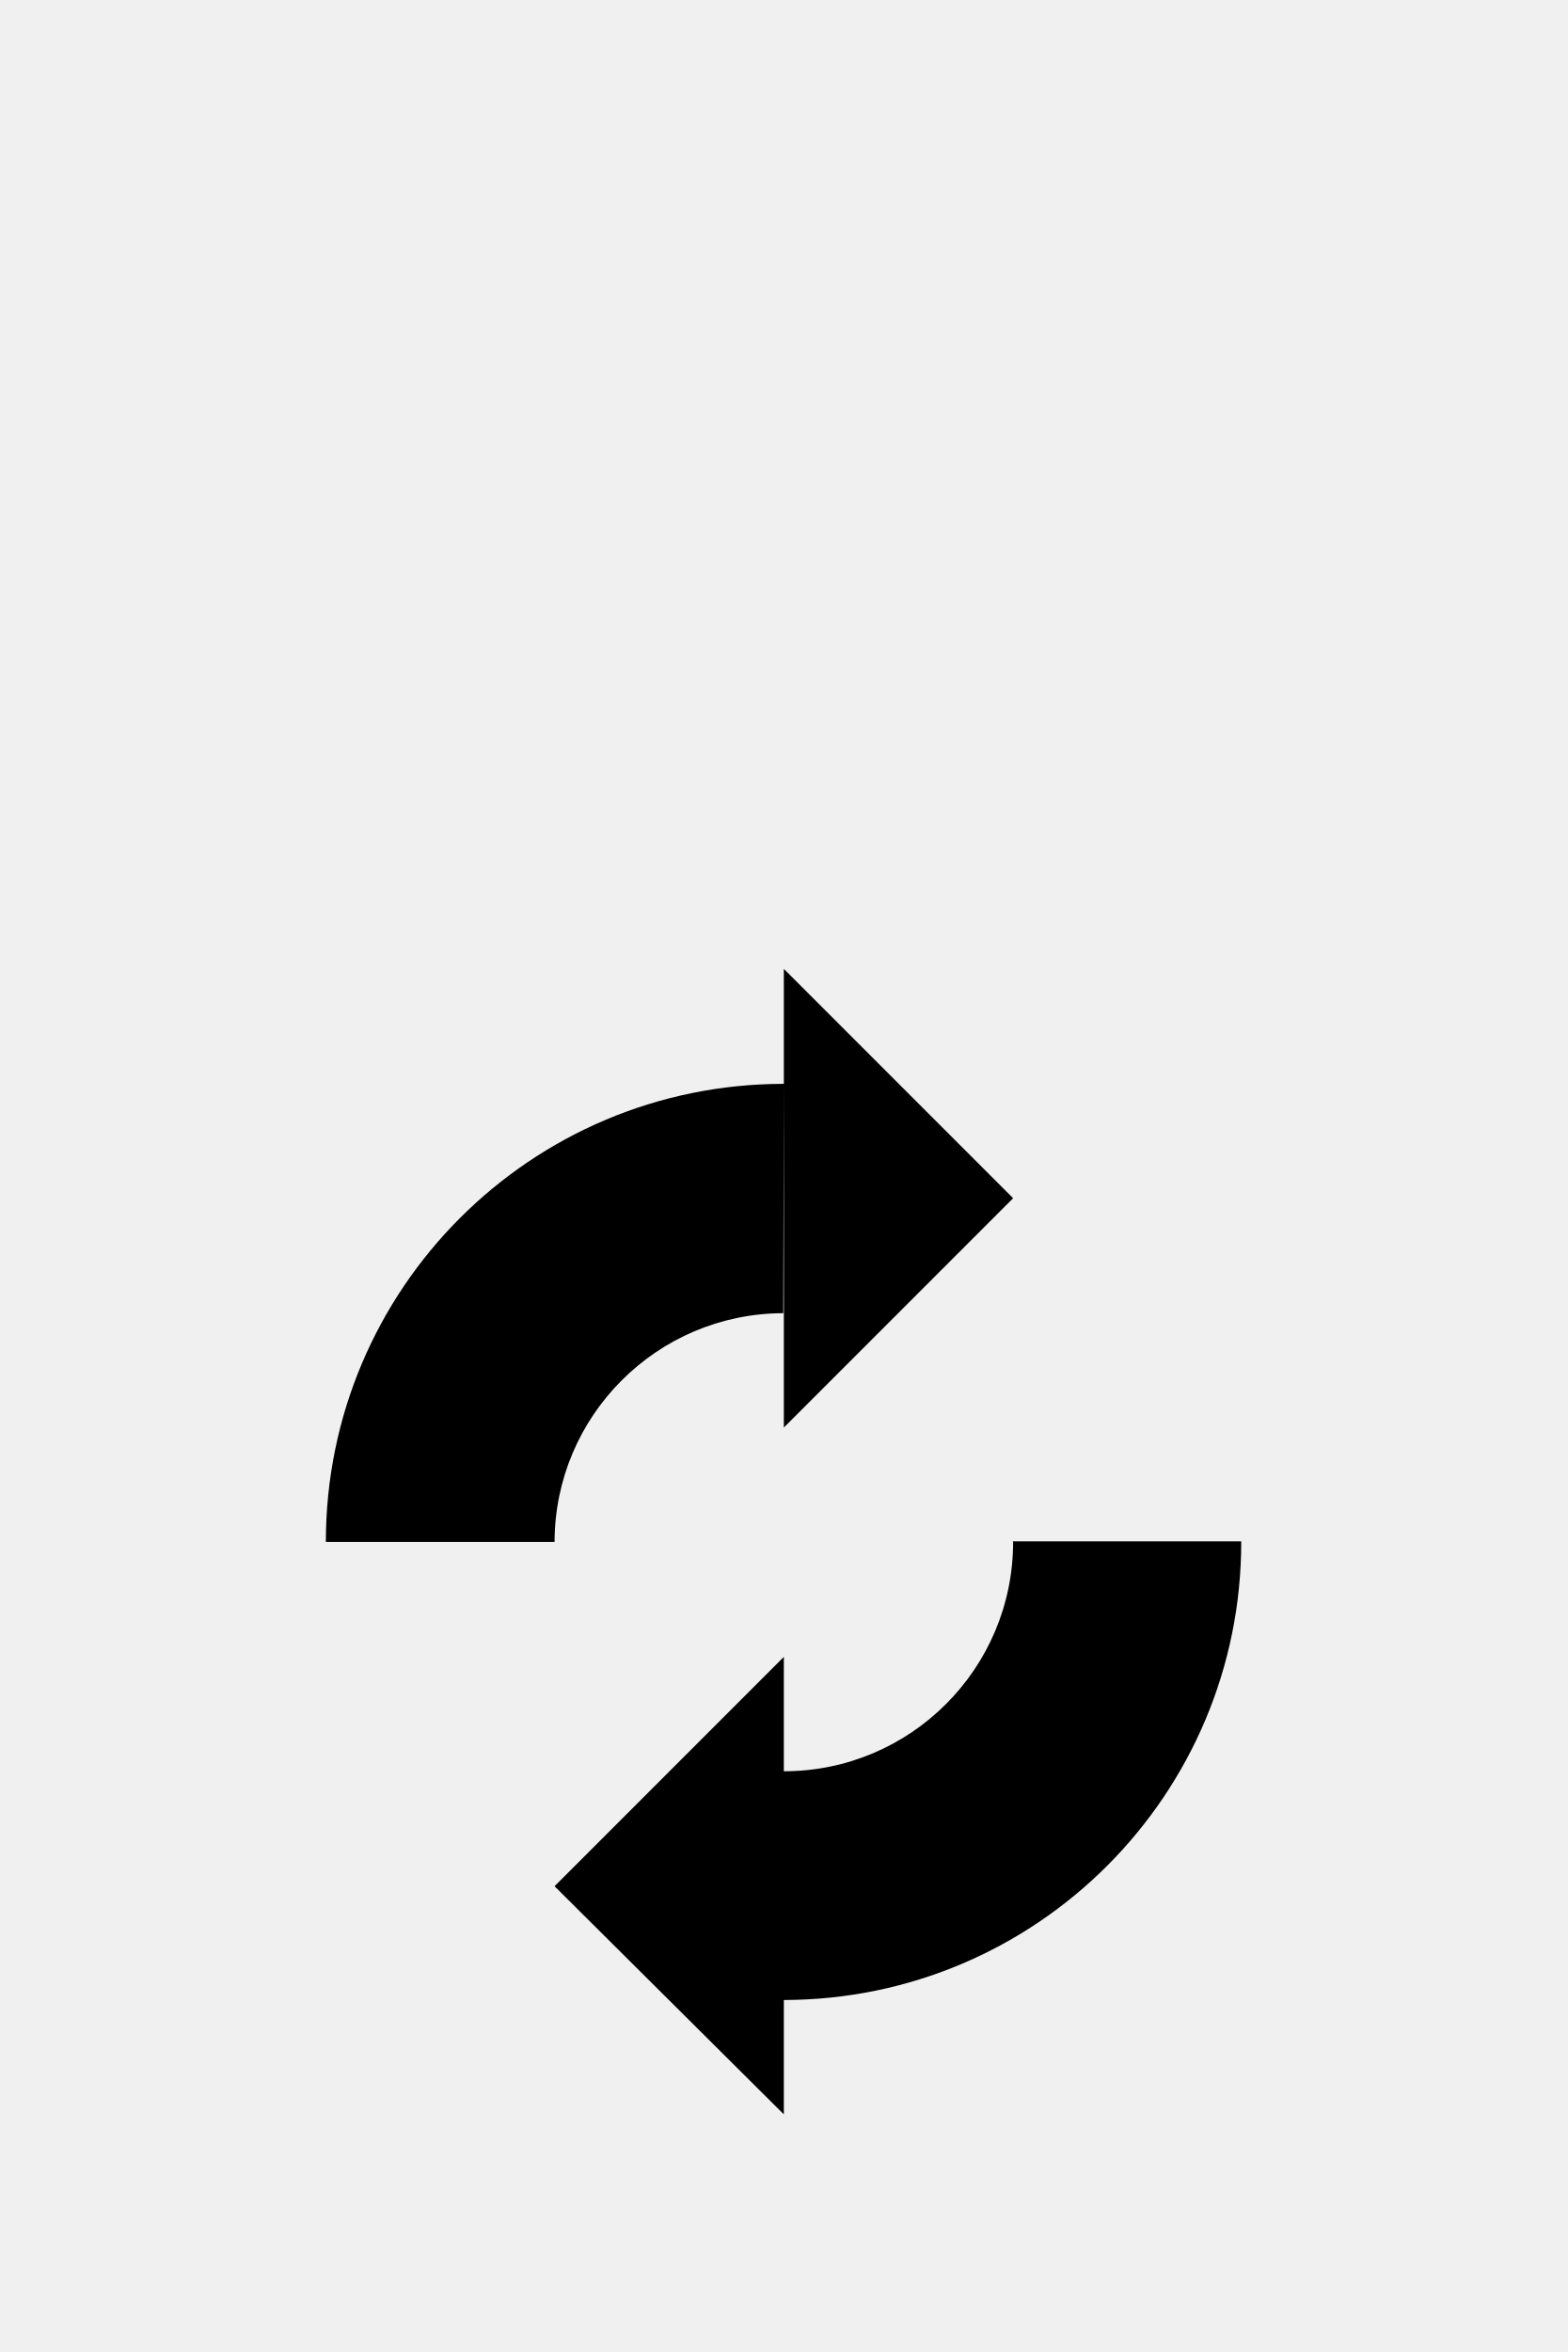
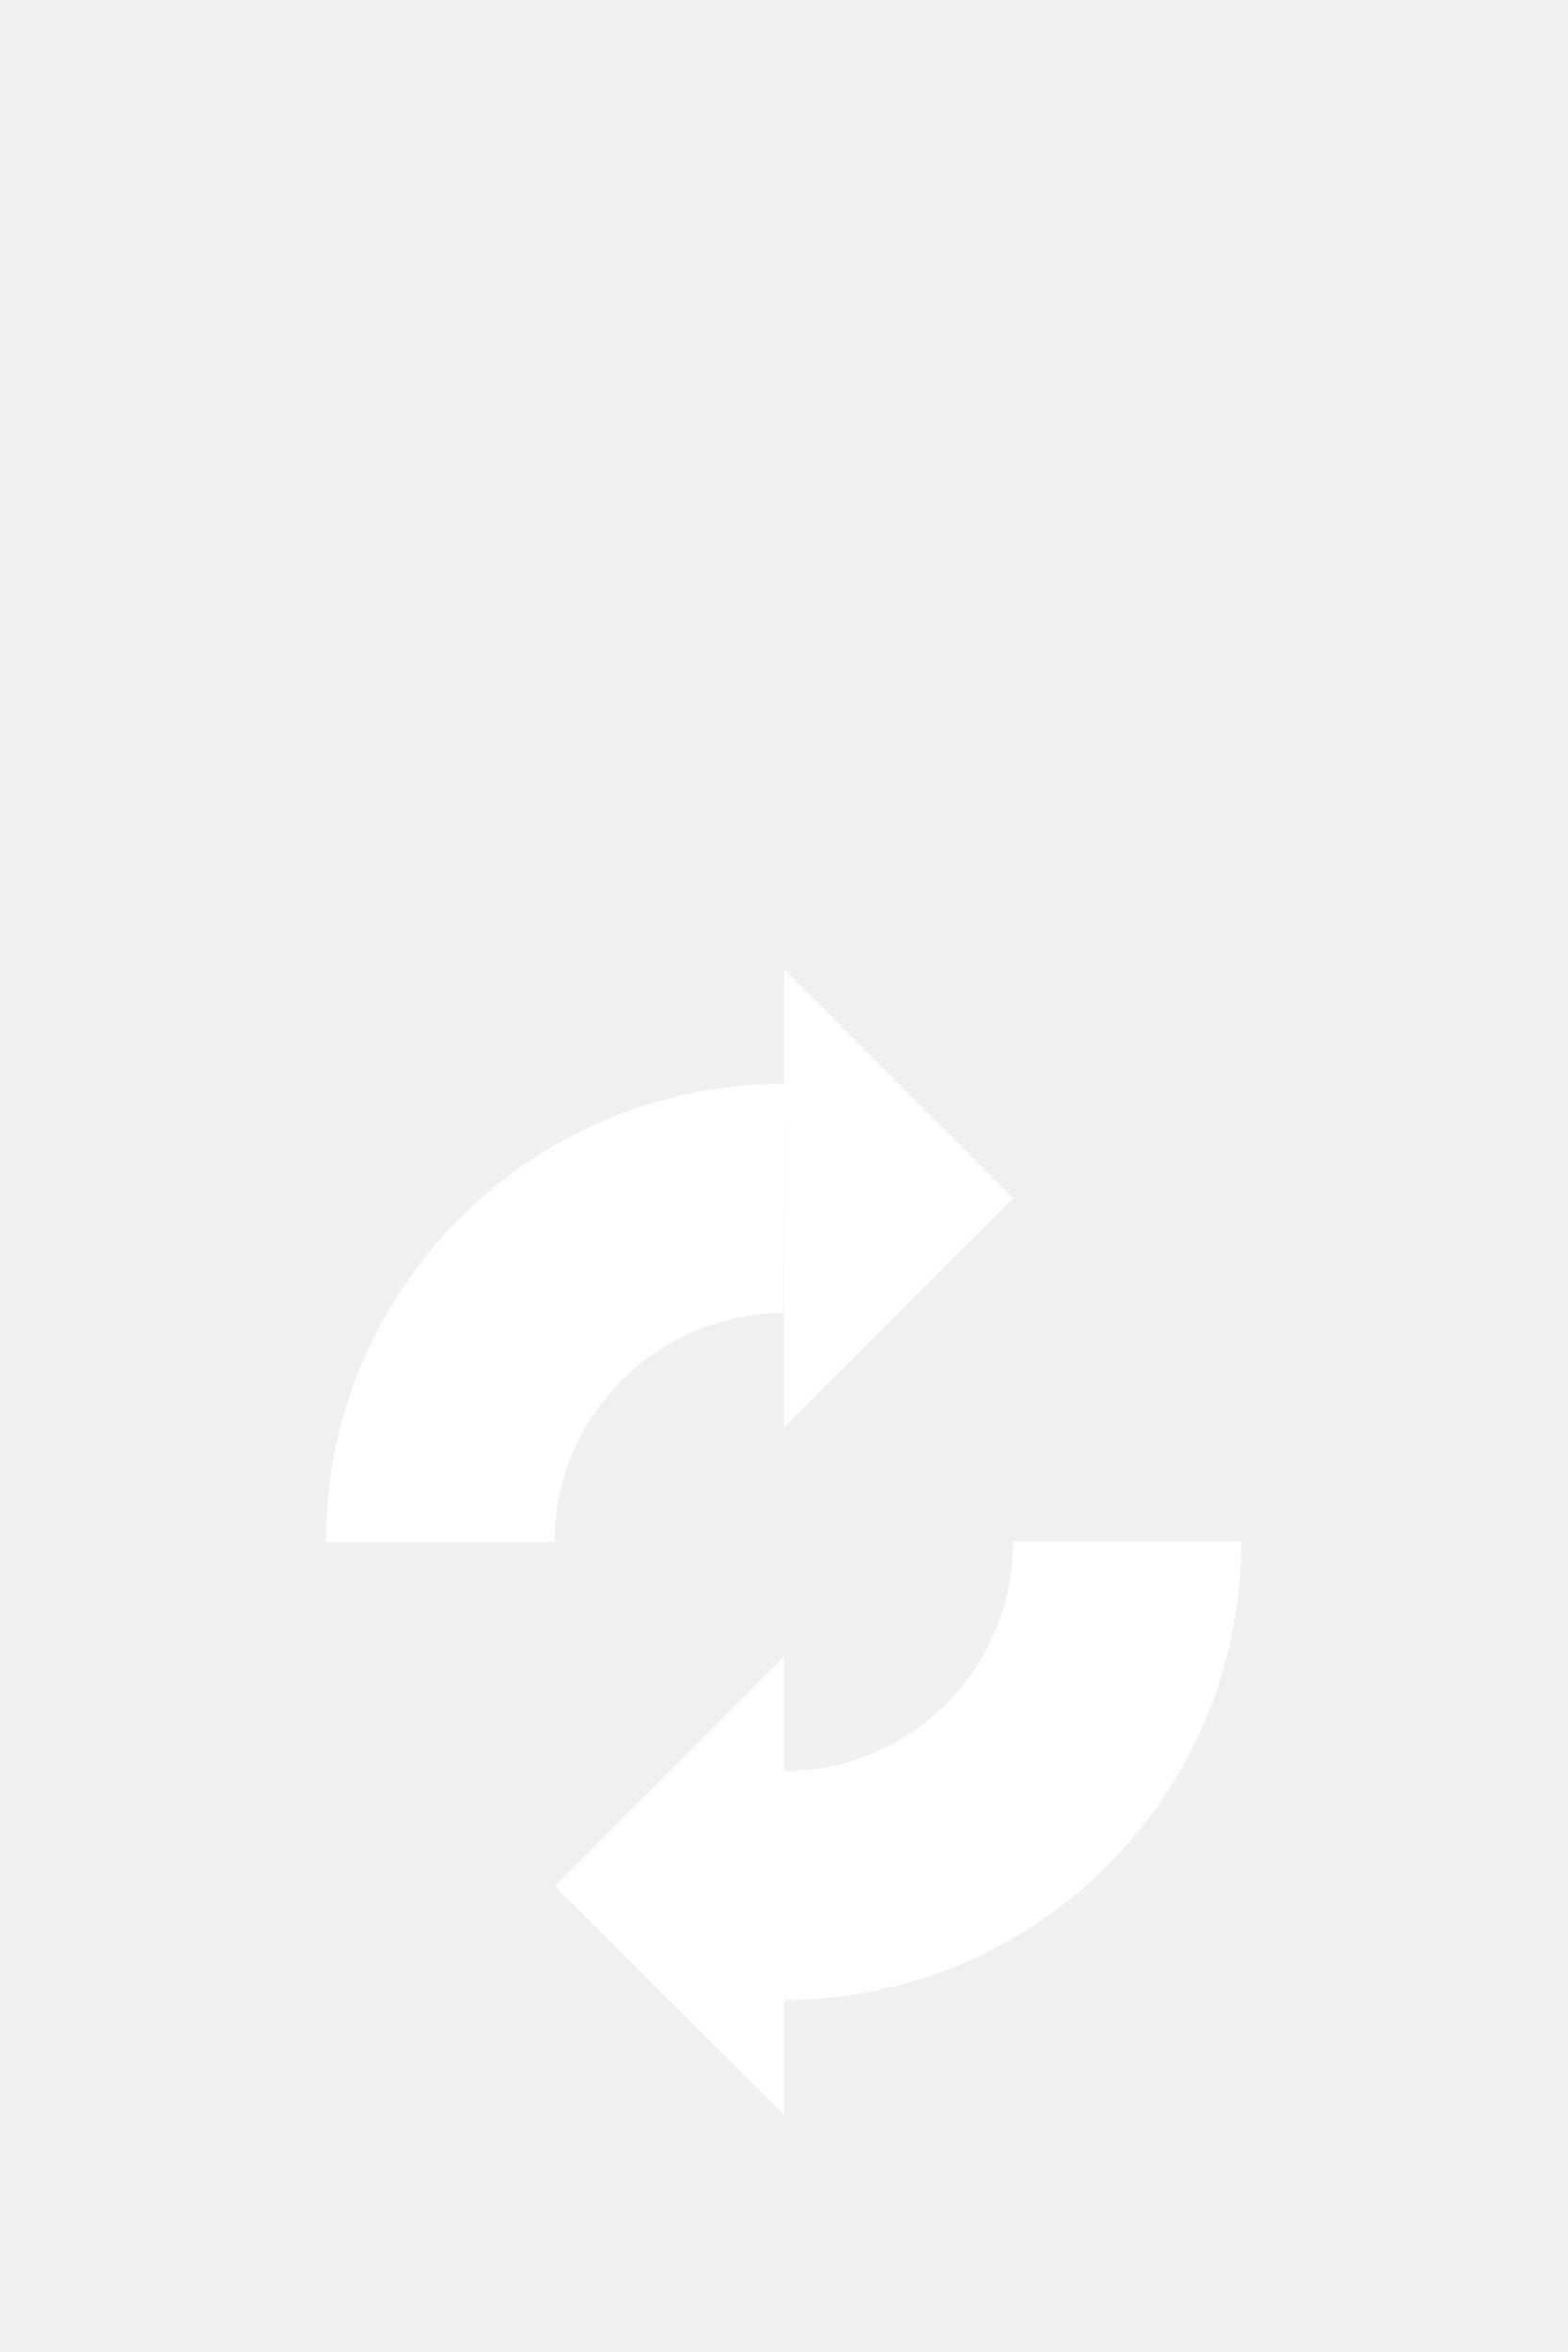
- <svg xmlns="http://www.w3.org/2000/svg" viewBox="0 0 2.646 3.969" height="15" width="10">
-   <path d="M1.323 1.829a.773.773 0 0 0-.773.773h.386a.387.387 0 0 1 .386-.386zM1.71 2.602a.387.387 0 0 1-.387.387v.386a.773.773 0 0 0 .772-.774h-.386zm-.387.966v-.772l-.387.387zm0-1.159v-.774L1.71 2.022z" />
+ <svg xmlns="http://www.w3.org/2000/svg" viewBox="0 0 2.646 3.969" height="15" width="10" version="1.1" id="svg4">
+   <defs id="defs8" />
+   <path d="M1.323 1.829a.773.773 0 0 0-.773.773h.386a.387.387 0 0 1 .386-.386zM1.71 2.602a.387.387 0 0 1-.387.387v.386a.773.773 0 0 0 .772-.774h-.386zm-.387.966v-.772l-.387.387zm0-1.159v-.774L1.71 2.022z" id="path2" style="fill:#ffffff;fill-opacity:1" />
</svg>
